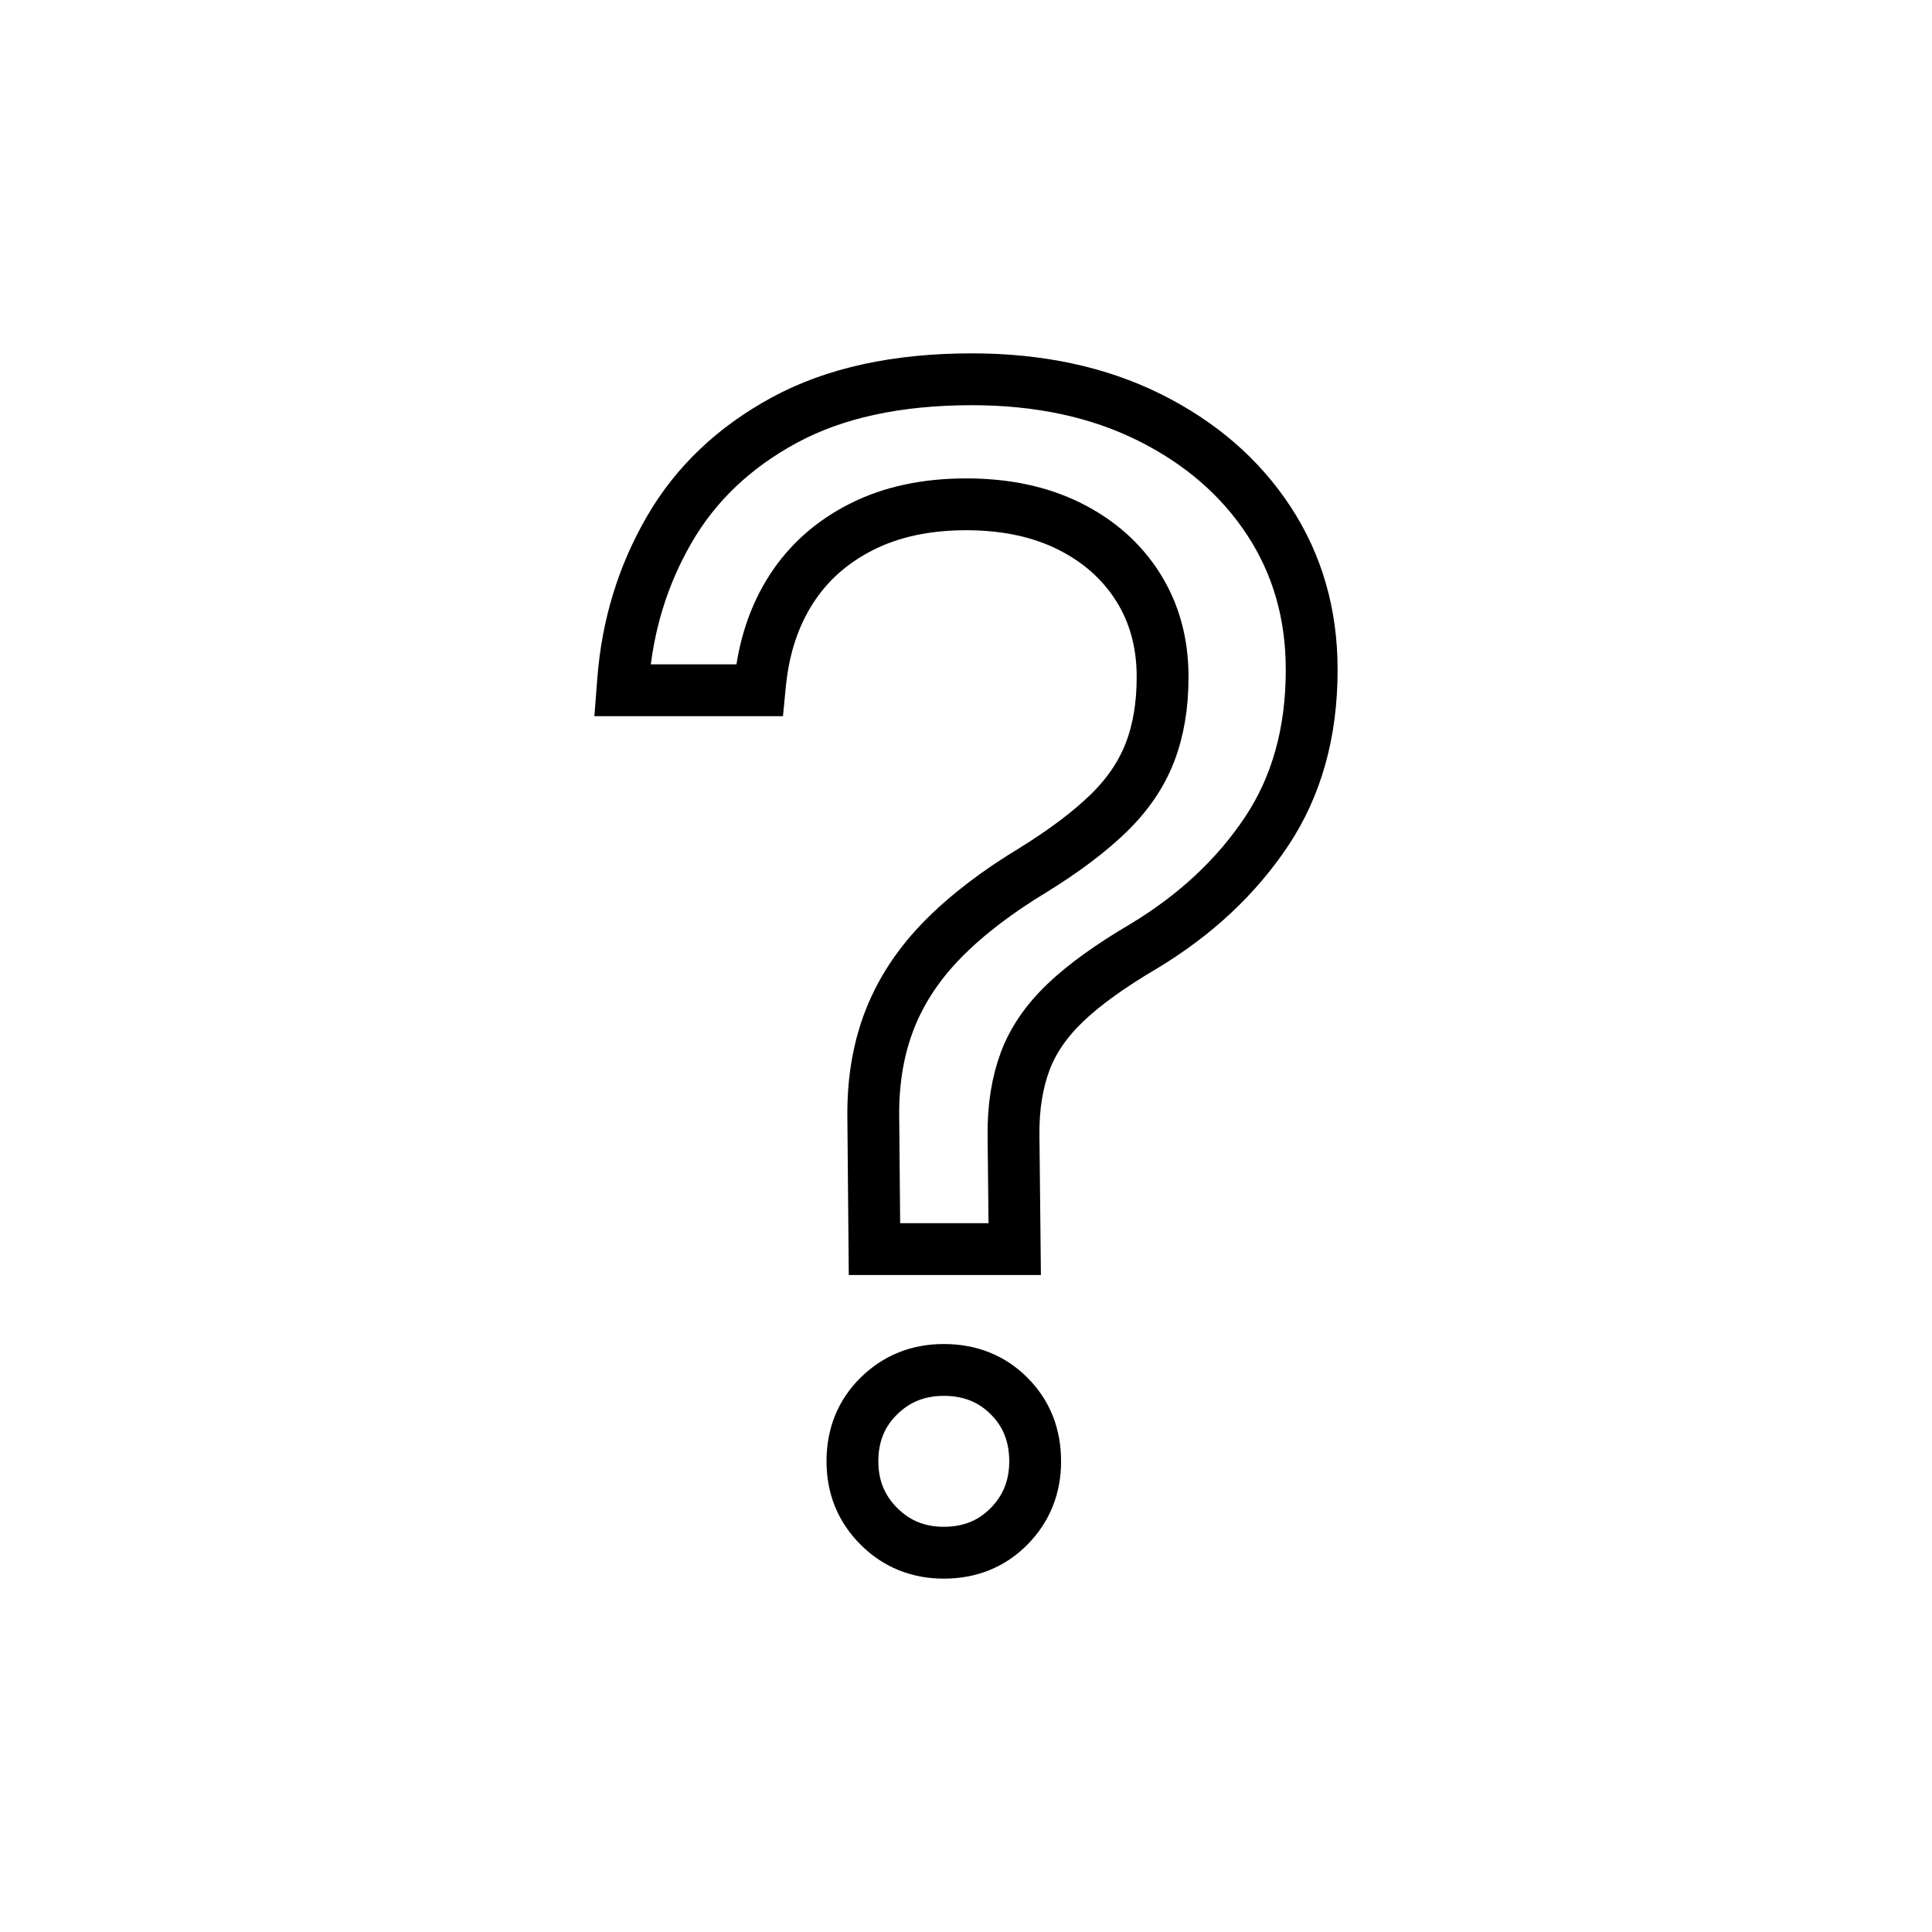
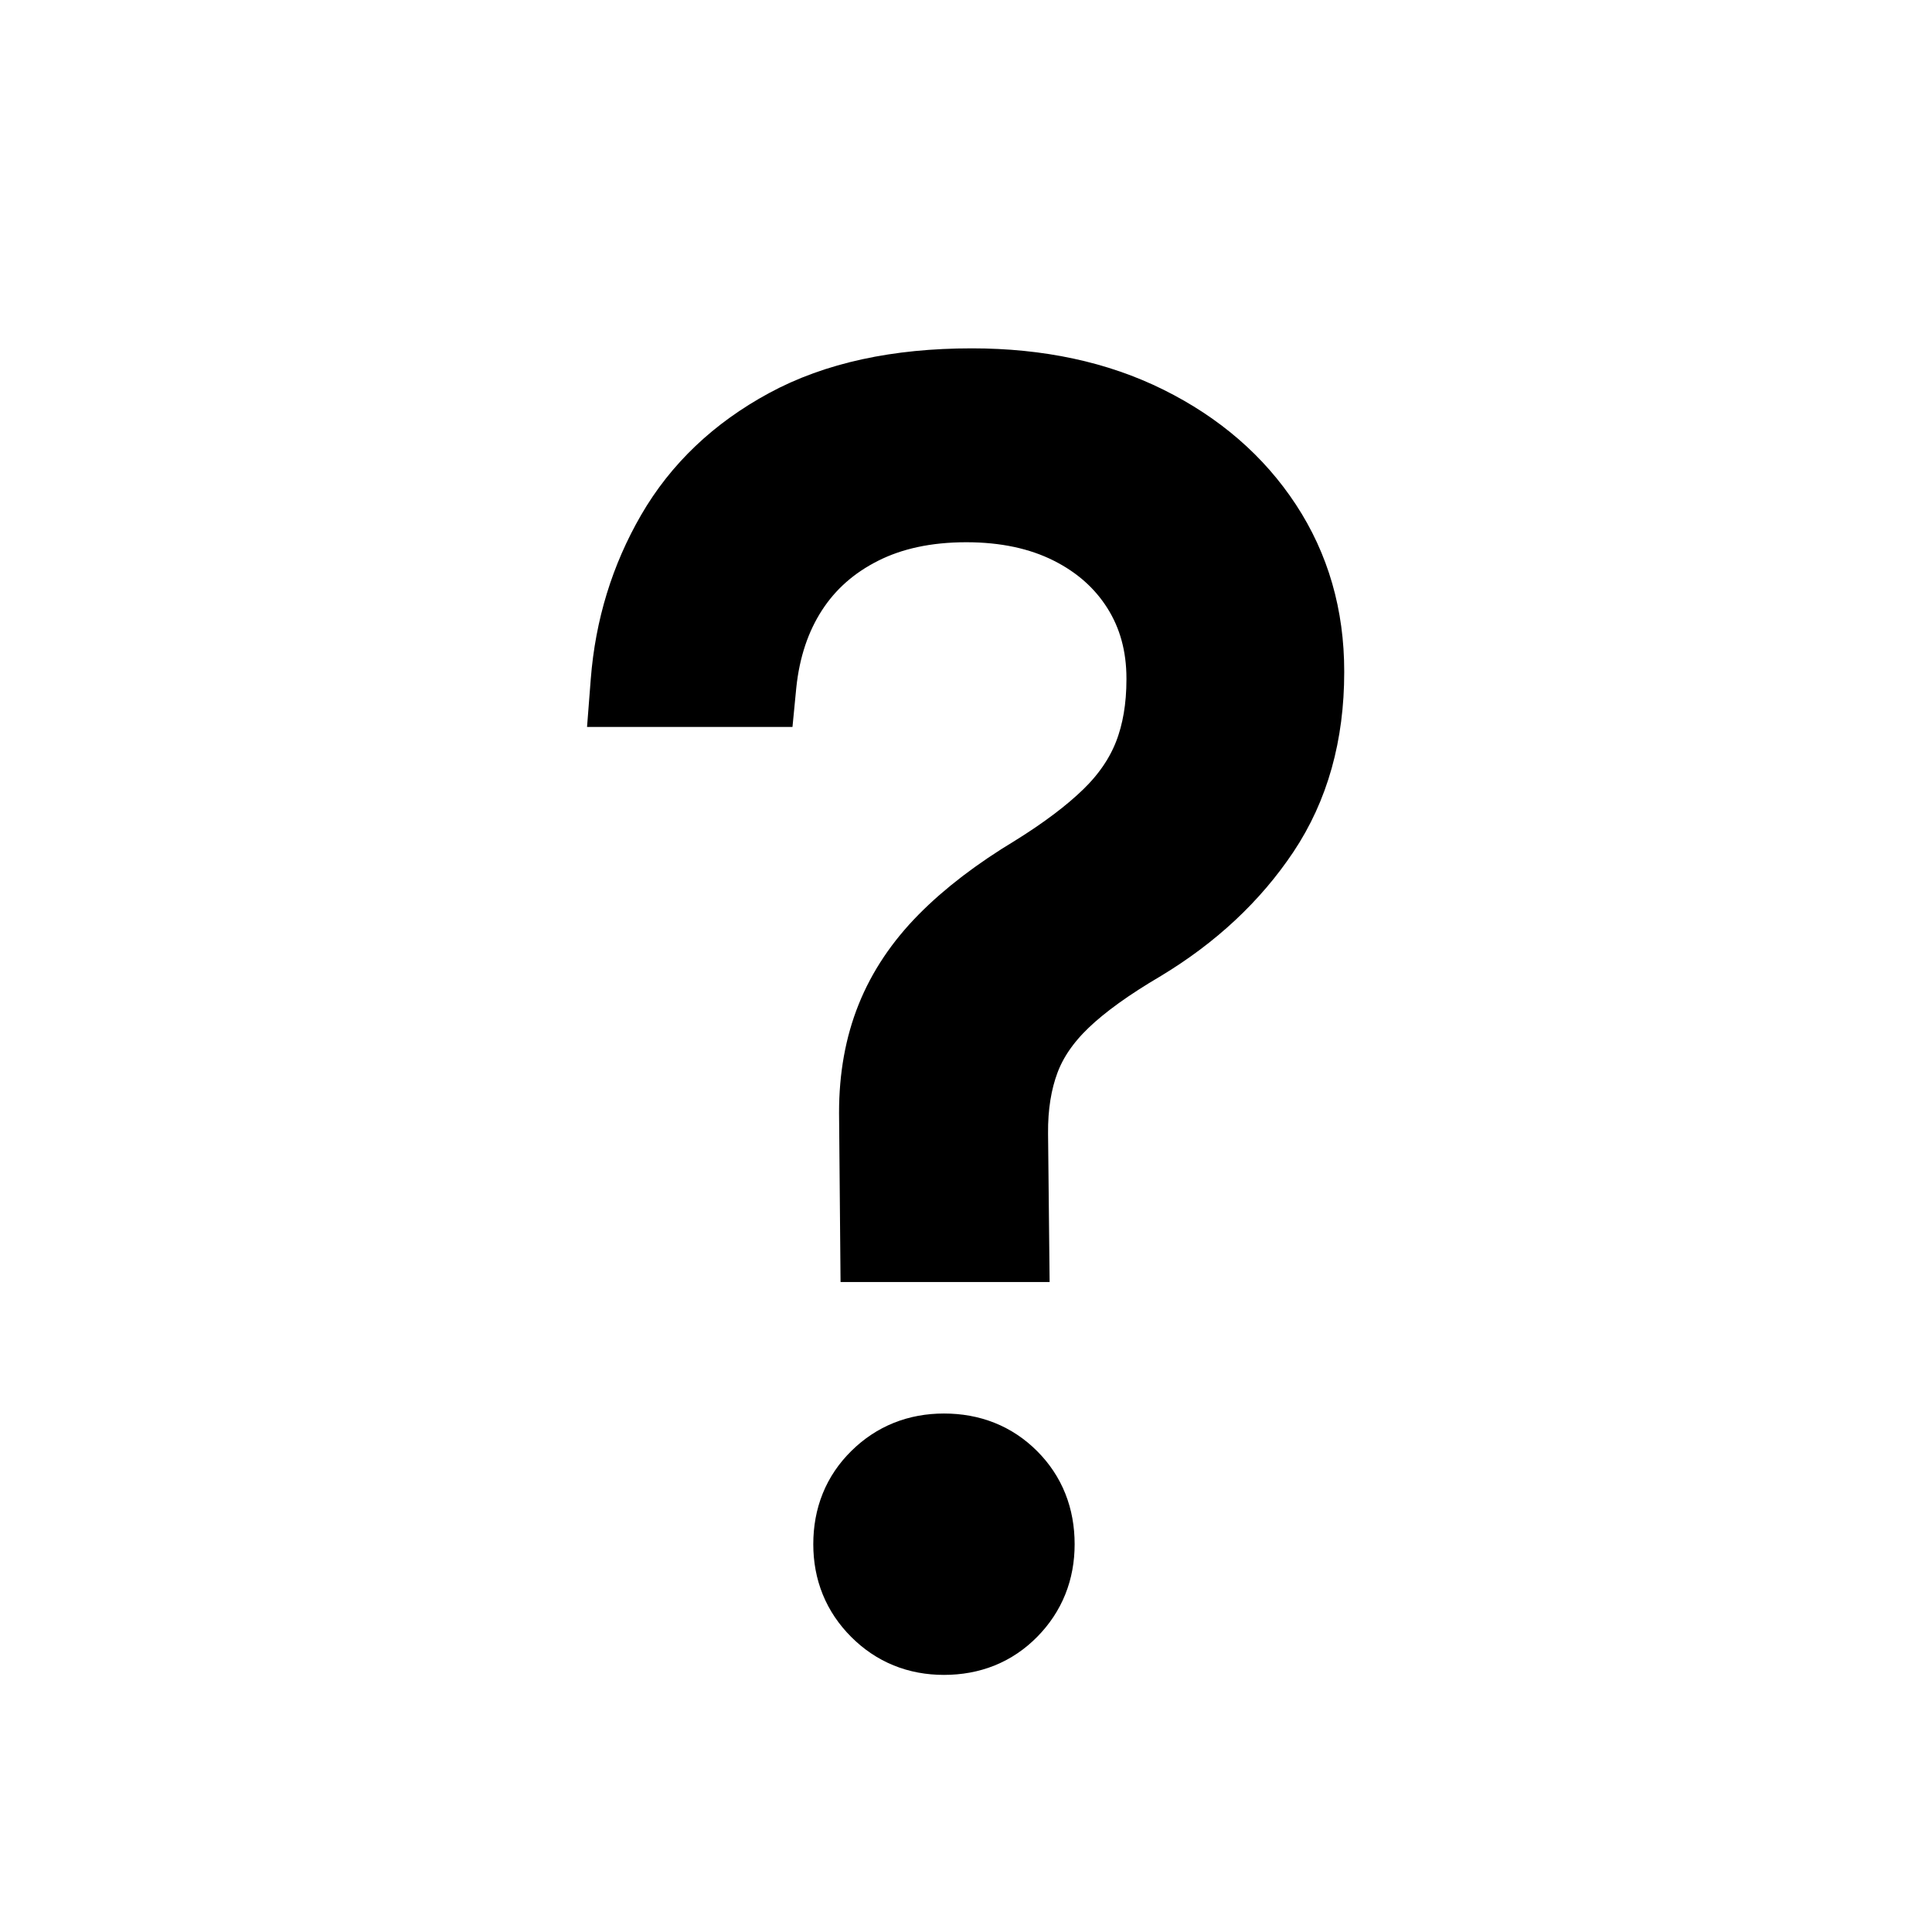
- <svg xmlns="http://www.w3.org/2000/svg" width="2.606in" height="2.606in" viewBox="0 0 66.203 66.203" version="1.1" id="svg1" xml:space="preserve">
+ <svg xmlns="http://www.w3.org/2000/svg" width="42.97mm" height="42.97mm" viewBox="0 0 42.97 42.97" version="1.1" id="svg1" xml:space="preserve">
  <defs id="defs1" />
-   <g id="g934" transform="matrix(0.2645833,0,0,0.2645833,-2384.126,-1388.954)">
-     <g id="g633" transform="matrix(5.32514,0,0,5.32514,-22491.243,-1558.422)">
-       <g id="g435" transform="matrix(0.08251045,0,0,0.08251045,5394.189,1147.418)" style="fill:none;stroke:#000000;stroke-width:15.28;stroke-dasharray:none;stroke-opacity:1">
-         <path style="fill:none;stroke:#000000;stroke-width:15.28;stroke-dasharray:none;stroke-opacity:1" d="m 6599.151,1992.069 c -7.563,0 -13.944,2.566 -19.135,7.682 -5.198,5.116 -7.794,11.534 -7.794,19.254 0,7.563 2.595,13.944 7.794,19.142 5.191,5.198 11.571,7.794 19.135,7.794 7.719,0 14.137,-2.595 19.254,-7.794 5.117,-5.199 7.682,-11.579 7.682,-19.142 0,-7.719 -2.566,-14.137 -7.682,-19.254 -5.117,-5.117 -11.535,-7.682 -19.254,-7.682 z" id="path5-4" />
-         <path style="fill:none;stroke:#000000;stroke-width:15.28;stroke-dasharray:none;stroke-opacity:1" d="m 6694.95,1741.758 c -8.426,-12.836 -20.161,-22.994 -35.198,-30.475 -15.044,-7.481 -32.491,-11.222 -52.332,-11.222 -22.05,0 -40.478,4.016 -55.284,12.047 -14.806,8.031 -26.11,18.785 -33.904,32.253 -7.794,13.468 -12.323,28.23 -13.579,44.293 l -0.238,3.071 h 40.403 l 0.23,-2.357 c 1.101,-10.553 4.172,-19.729 9.214,-27.523 5.042,-7.794 11.928,-13.899 20.674,-18.309 8.738,-4.41 19.016,-6.619 30.832,-6.619 11.653,0 21.812,2.172 30.475,6.5 8.656,4.328 15.394,10.315 20.198,17.952 4.804,7.645 7.206,16.42 7.206,26.341 v 0.238 c 0,8.351 -1.264,15.758 -3.778,22.213 -2.521,6.455 -6.574,12.404 -12.166,17.833 -5.592,5.436 -12.962,10.991 -22.094,16.658 -10.709,6.455 -19.573,13.23 -26.579,20.317 -7.005,7.087 -12.203,14.844 -15.587,23.269 -3.391,8.433 -5.079,17.841 -5.079,28.23 l 0.354,39.98 h 41.34 l -0.354,-33.6 c -0.088,-8.344 1.138,-15.595 3.428,-21.737 2.283,-6.143 6.217,-11.891 11.809,-17.246 5.592,-5.355 13.349,-10.939 23.277,-16.77 15.111,-9.132 27.122,-20.354 36.023,-33.666 8.894,-13.312 13.349,-29.182 13.349,-47.61 v -0.238 c 0,-16.375 -4.214,-30.988 -12.64,-43.823 z" id="path6-9" />
+   <g id="g186-9" transform="matrix(0.2645833,0,0,0.2645833,-492.7535,-1247.61)">
+     <g id="g769" transform="matrix(3.433215,0,0,3.433214,-18447.066,326.6712)" style="fill:#000000;fill-opacity:1;stroke-width:1.706;stroke-dasharray:none">
+       <g id="g767" transform="matrix(0.08251045,0,0,0.08251045,5394.189,1147.418)" style="fill:#000000;fill-opacity:1;stroke:#000000;stroke-width:20.681;stroke-dasharray:none;stroke-opacity:1">
+         <path style="fill:#000000;fill-opacity:1;stroke:#000000;stroke-width:21.516;stroke-dasharray:none;stroke-opacity:1" d="m 6599.151,2016.564 c -7.868,0 -14.507,2.67 -19.907,7.992 -5.408,5.322 -8.109,12 -8.109,20.031 0,7.868 2.7,14.507 8.109,19.915 5.401,5.408 12.038,8.109 19.907,8.109 8.031,0 14.708,-2.7 20.031,-8.109 5.324,-5.409 7.992,-12.046 7.992,-19.915 0,-8.031 -2.67,-14.708 -7.992,-20.031 -5.324,-5.324 -12.001,-7.992 -20.031,-7.992 z" id="path766" />
+         <path style="fill:#000000;fill-opacity:1;stroke:#000000;stroke-width:20.681;stroke-dasharray:none;stroke-opacity:1" d="m 6694.95,1741.758 c -8.426,-12.836 -20.161,-22.994 -35.198,-30.475 -15.044,-7.481 -32.491,-11.222 -52.332,-11.222 -22.05,0 -40.478,4.016 -55.284,12.047 -14.806,8.031 -26.11,18.785 -33.904,32.253 -7.794,13.468 -12.323,28.23 -13.579,44.293 l -0.238,3.071 h 40.403 l 0.23,-2.357 c 1.101,-10.553 4.172,-19.729 9.214,-27.523 5.042,-7.794 11.928,-13.899 20.674,-18.309 8.738,-4.41 19.016,-6.619 30.832,-6.619 11.653,0 21.812,2.172 30.475,6.5 8.656,4.328 15.394,10.315 20.198,17.952 4.804,7.645 7.206,16.42 7.206,26.341 v 0.238 c 0,8.351 -1.264,15.758 -3.778,22.213 -2.521,6.455 -6.574,12.404 -12.166,17.833 -5.592,5.436 -12.962,10.991 -22.094,16.658 -10.709,6.455 -19.573,13.23 -26.579,20.317 -7.005,7.087 -12.203,14.844 -15.587,23.269 -3.391,8.433 -5.079,17.841 -5.079,28.23 l 0.354,39.98 h 41.34 l -0.354,-33.6 c -0.088,-8.344 1.138,-15.595 3.428,-21.737 2.283,-6.143 6.217,-11.891 11.809,-17.246 5.592,-5.355 13.349,-10.939 23.277,-16.77 15.111,-9.132 27.122,-20.354 36.023,-33.666 8.894,-13.312 13.349,-29.182 13.349,-47.61 v -0.238 c 0,-16.375 -4.214,-30.988 -12.64,-43.823 z" id="path767" />
      </g>
-       <rect style="opacity:0;fill:none;fill-opacity:1;stroke:#000000;stroke-width:1.39;stroke-linecap:butt;stroke-linejoin:round;stroke-dasharray:none;stroke-opacity:1" id="rect632" width="45.598" height="45.598" x="5916.429" y="1279.161" rx="2.05" ry="1.762" />
+       <rect style="opacity:0;fill:#000000;fill-opacity:1;stroke:#000000;stroke-width:1.706;stroke-linecap:butt;stroke-linejoin:round;stroke-dasharray:none;stroke-opacity:1" id="rect767" width="45.598" height="45.598" x="5916.429" y="1279.161" rx="2.05" ry="1.762" />
    </g>
  </g>
</svg>
